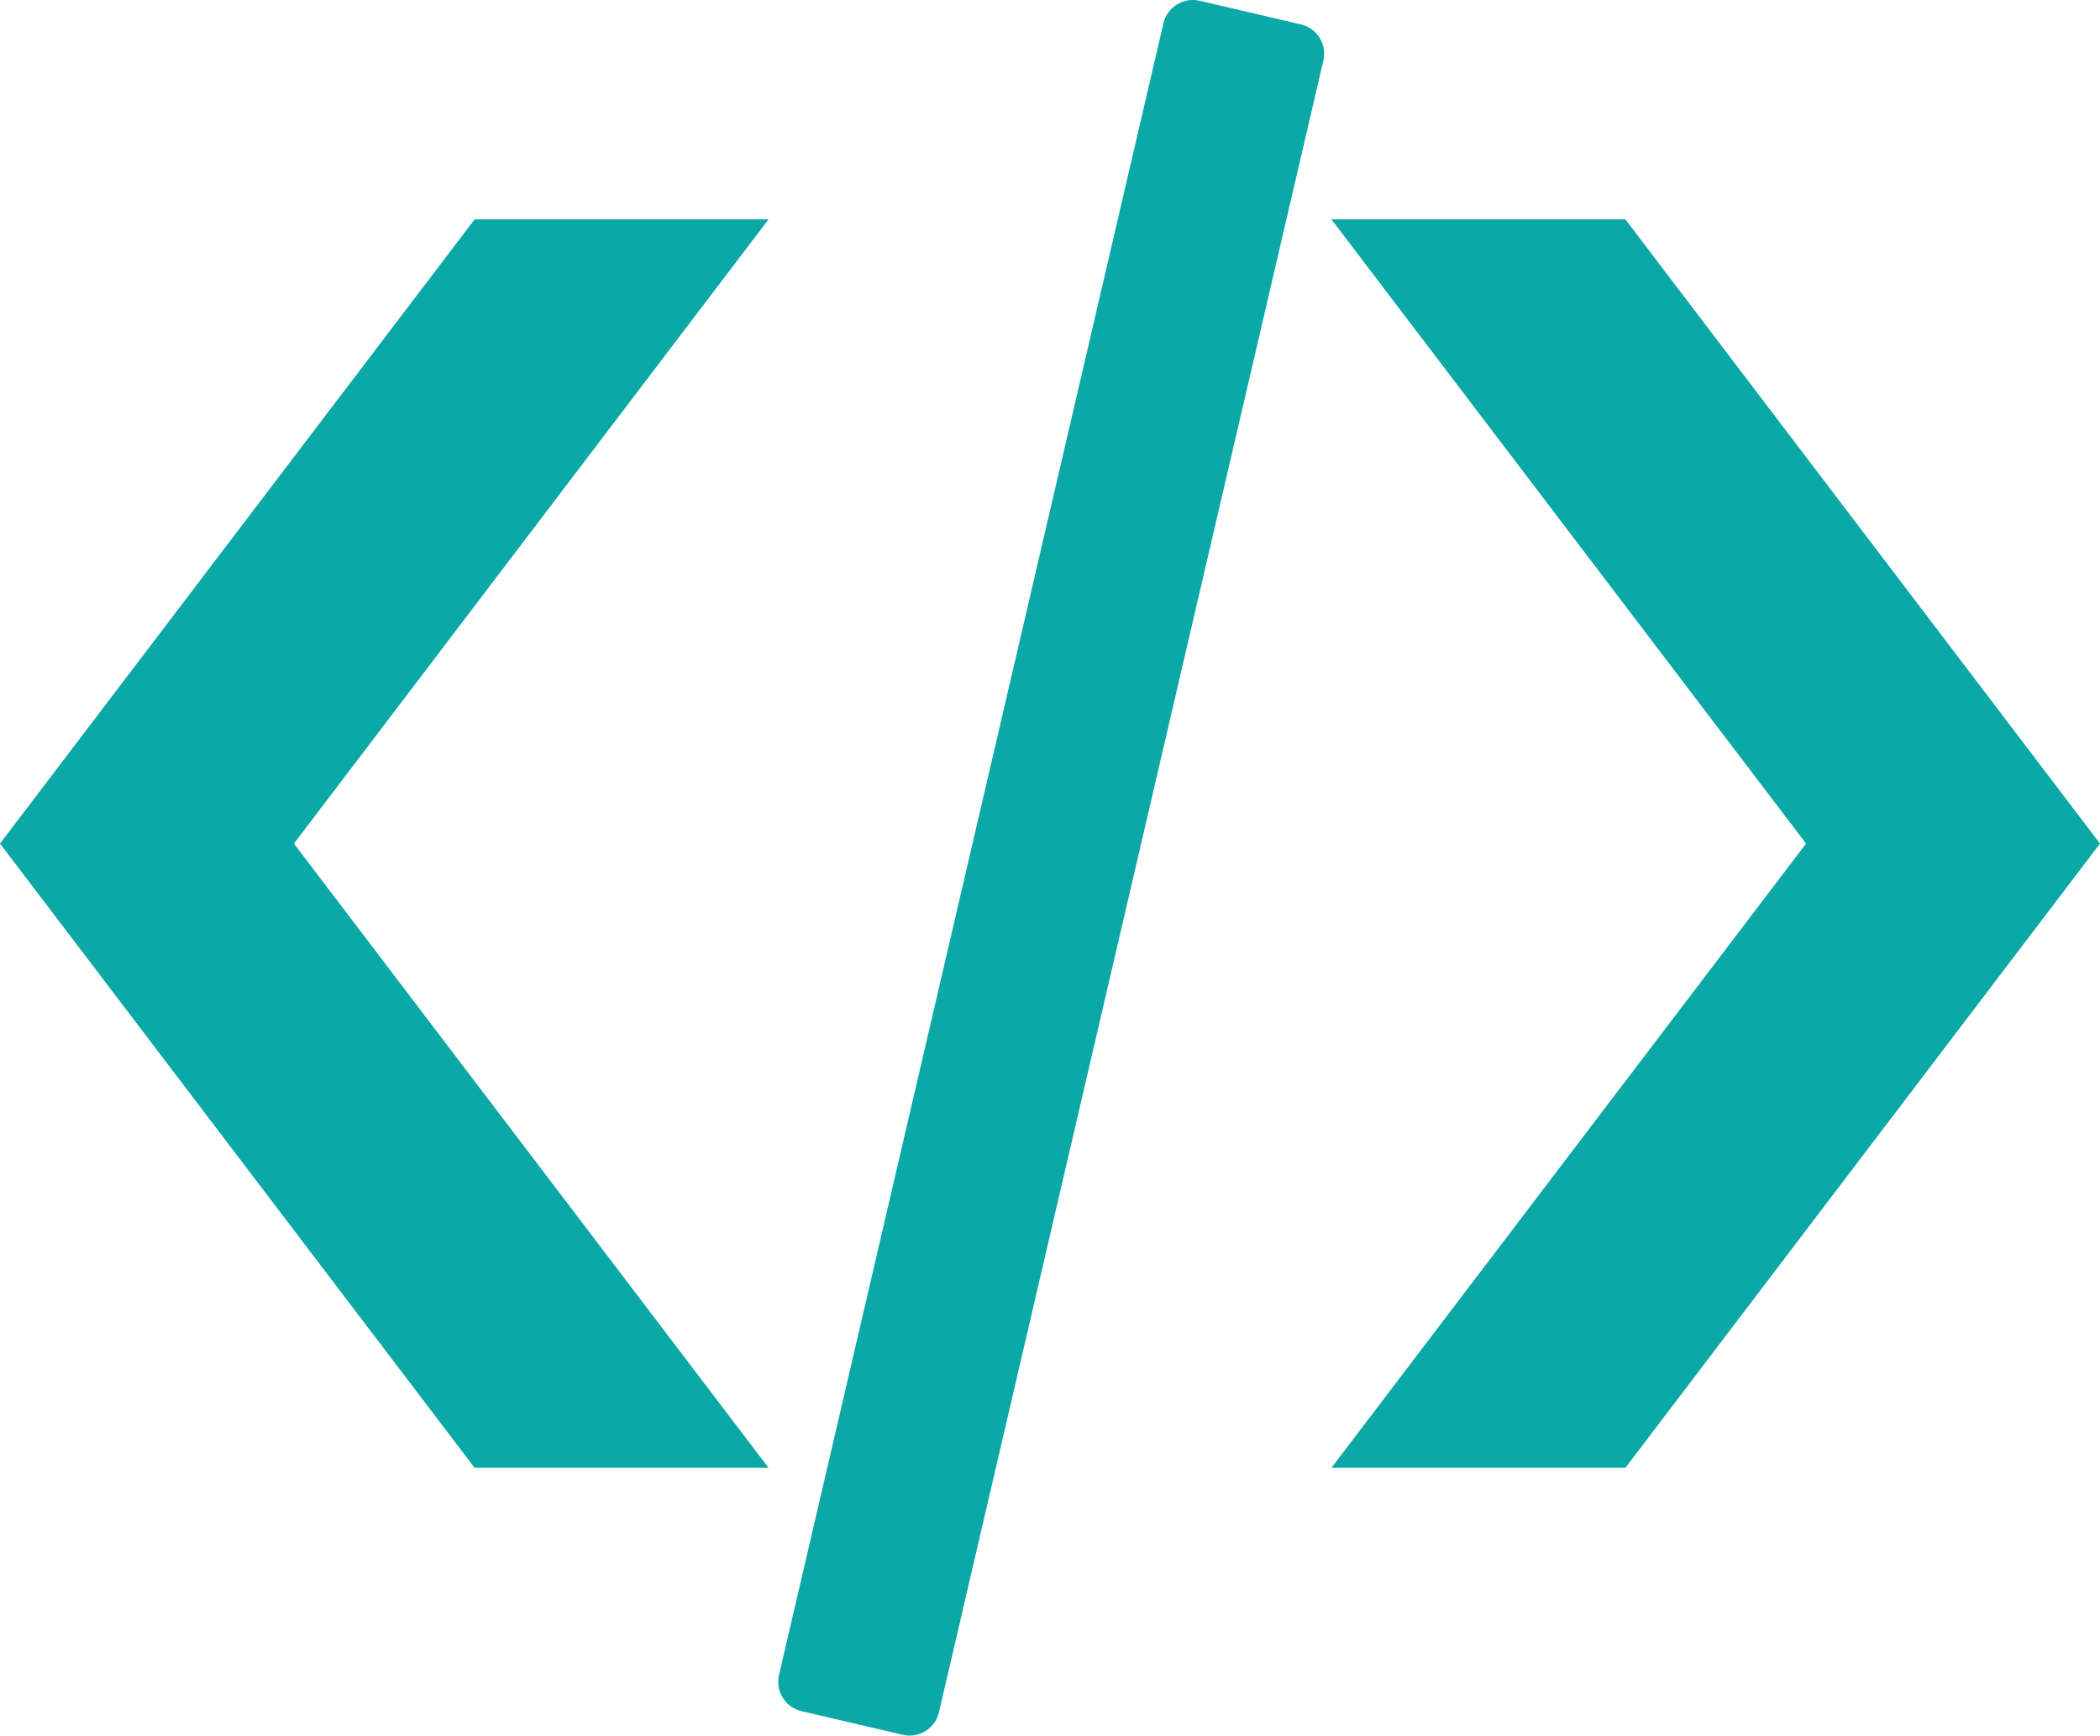
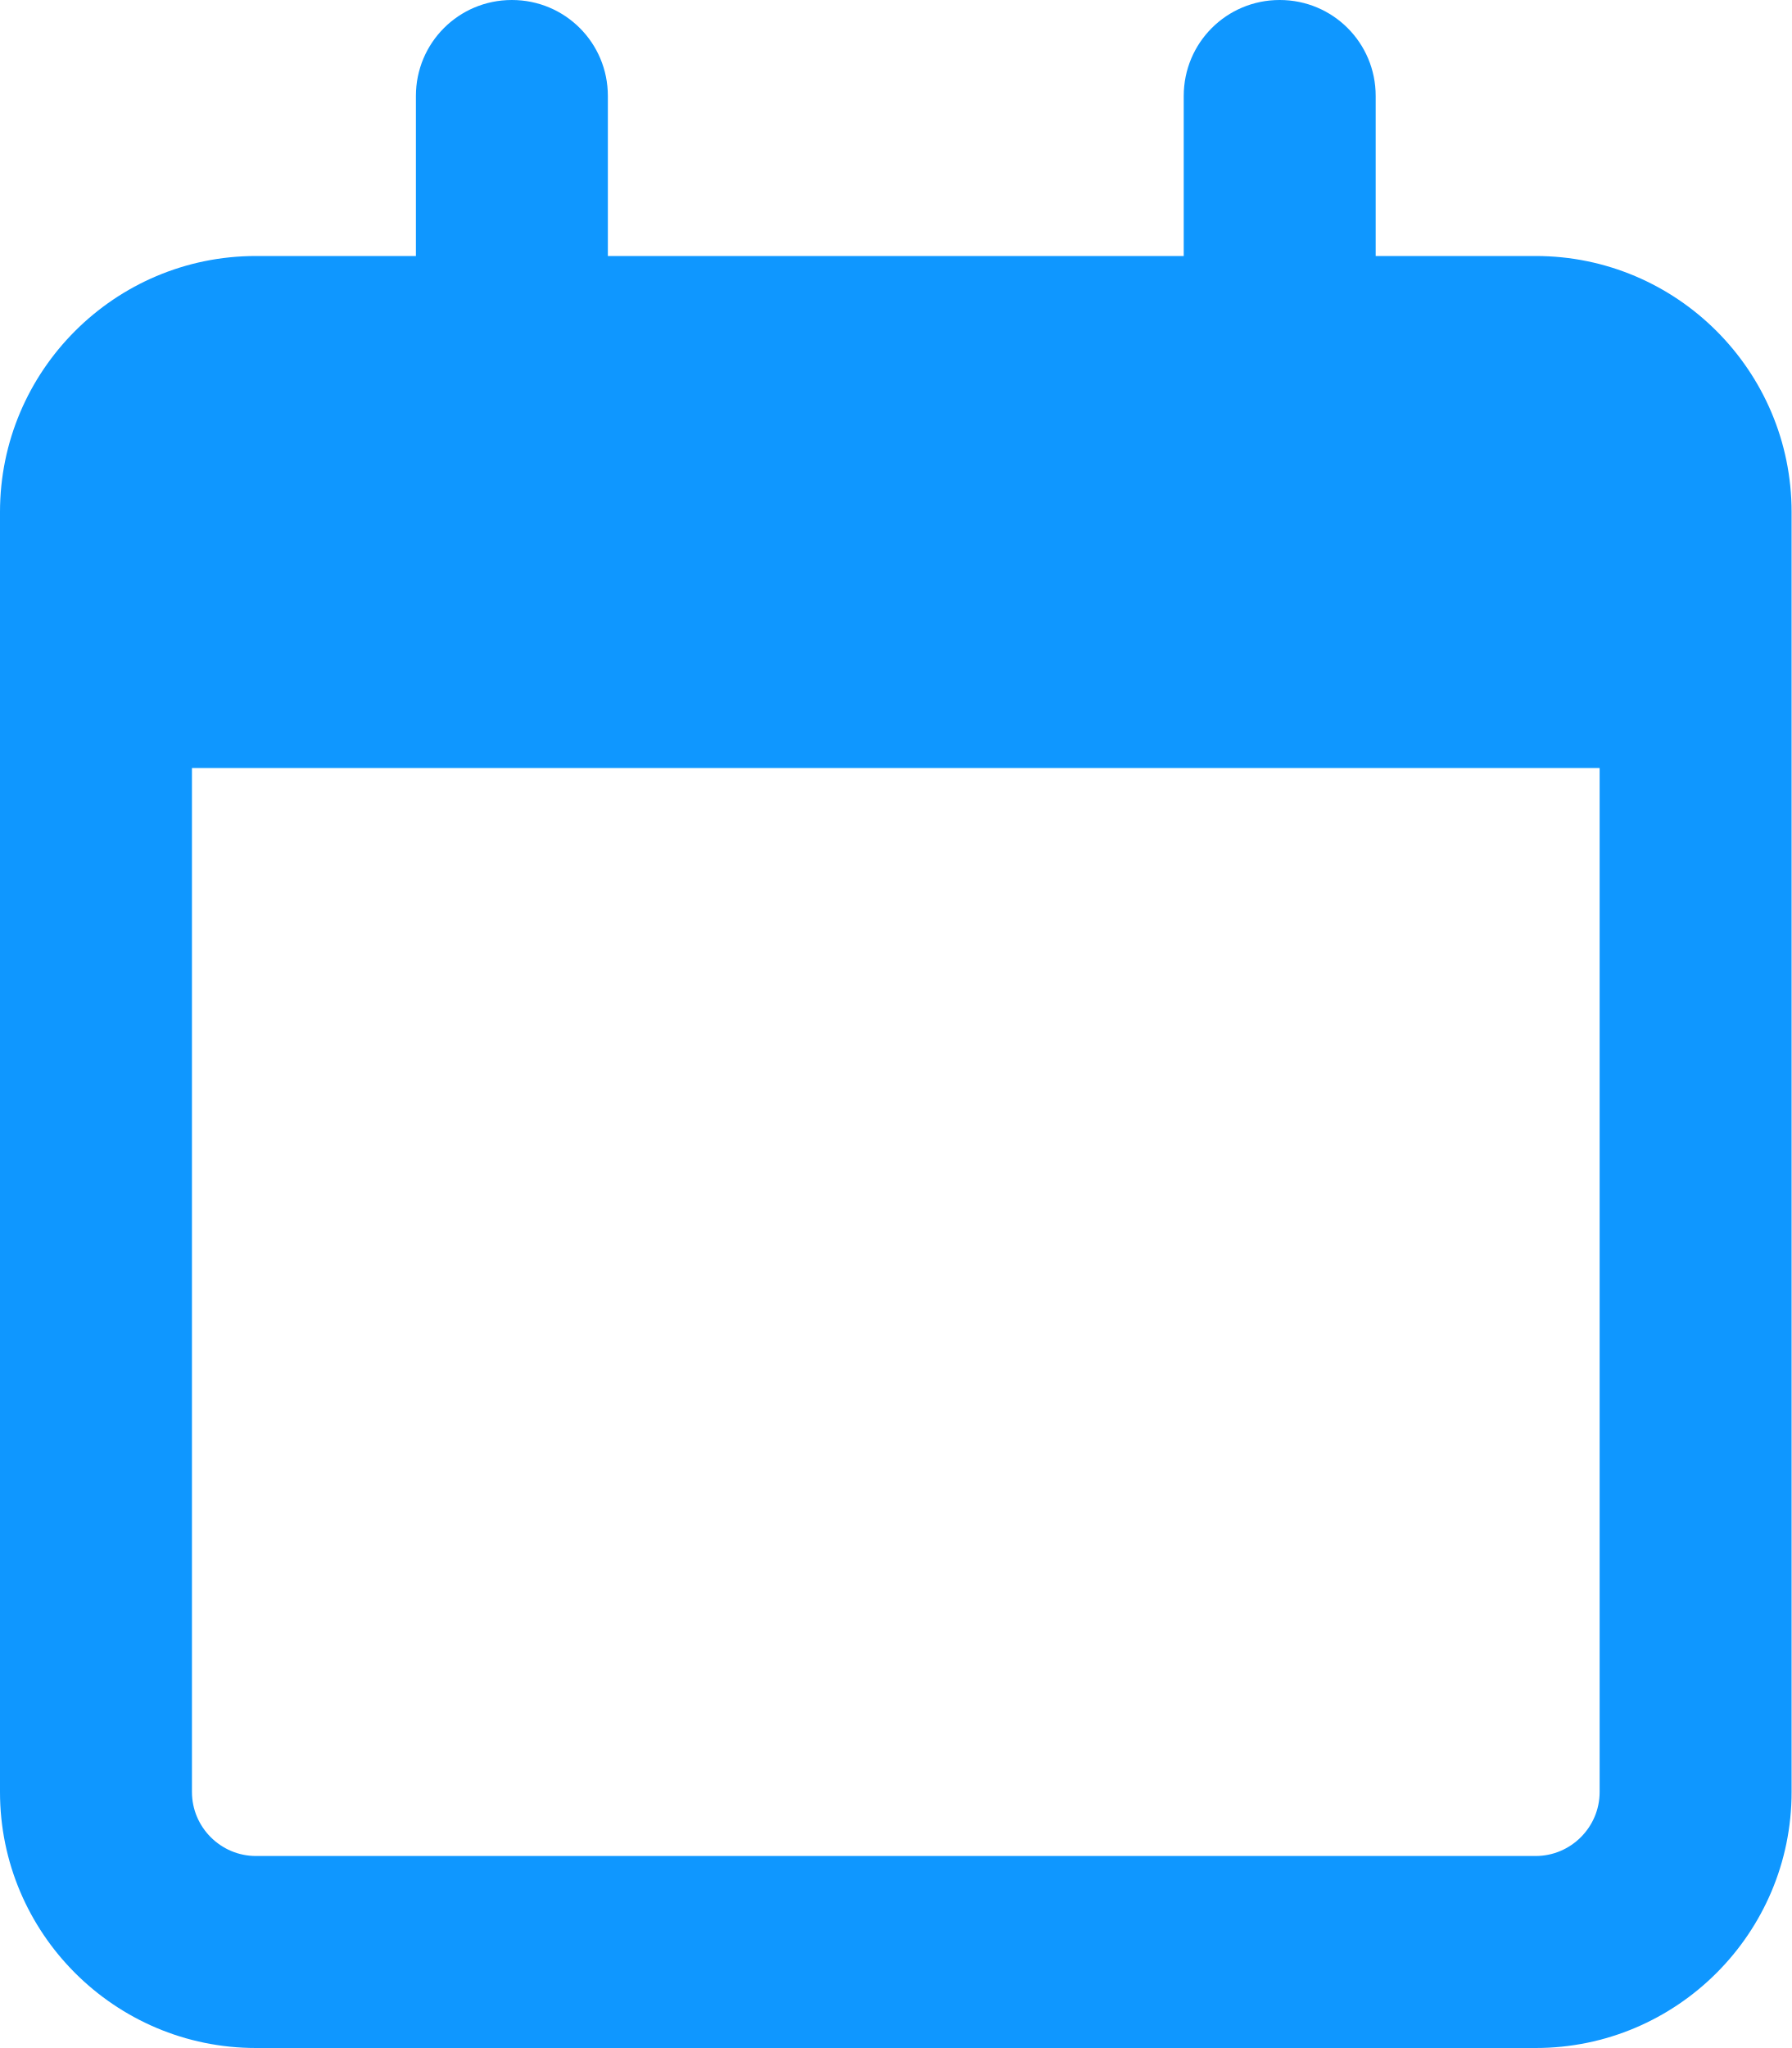
- <svg xmlns="http://www.w3.org/2000/svg" version="1.1" id="Layer_1" x="0px" y="0px" viewBox="0 0 122.88 101.57" style="enable-background:new 0 0 122.88 101.57" xml:space="preserve">
-   <g>
-     <path fill="#0aa8a7" d="M44.97,12.84h-17.2L0,49.37L27.77,85.9h17.2L17.2,49.37L44.97,12.84L44.97,12.84z M77.91,12.84h17.2l27.77,36.53 L95.11,85.9h-17.2l27.77-36.53L77.91,12.84L77.91,12.84z M70.17,0.04l5.96,1.39c0.94,0.22,1.52,1.16,1.31,2.1l-22.5,96.69 c-0.22,0.93-1.16,1.52-2.1,1.31l-5.95-1.39c-0.94-0.22-1.52-1.16-1.31-2.1l22.5-96.69C68.3,0.42,69.24-0.17,70.17,0.04L70.17,0.04 L70.17,0.04z" />
-   </g>
+ <svg xmlns="http://www.w3.org/2000/svg" viewBox="0 0 448 512">
+   <path fill="#0f97ff" d="M152 24c0-13.3-10.7-24-24-24s-24 10.7-24 24l0 40L64 64C28.7 64 0 92.7 0 128l0 16 0 48L0 448c0 35.3 28.7 64 64 64l320 0c35.3 0 64-28.7 64-64l0-256 0-48 0-16c0-35.3-28.7-64-64-64l-40 0 0-40c0-13.3-10.7-24-24-24s-24 10.7-24 24l0 40L152 64l0-40zM48 192l352 0 0 256c0 8.8-7.2 16-16 16L64 464c-8.8 0-16-7.2-16-16l0-256z" />
</svg>
